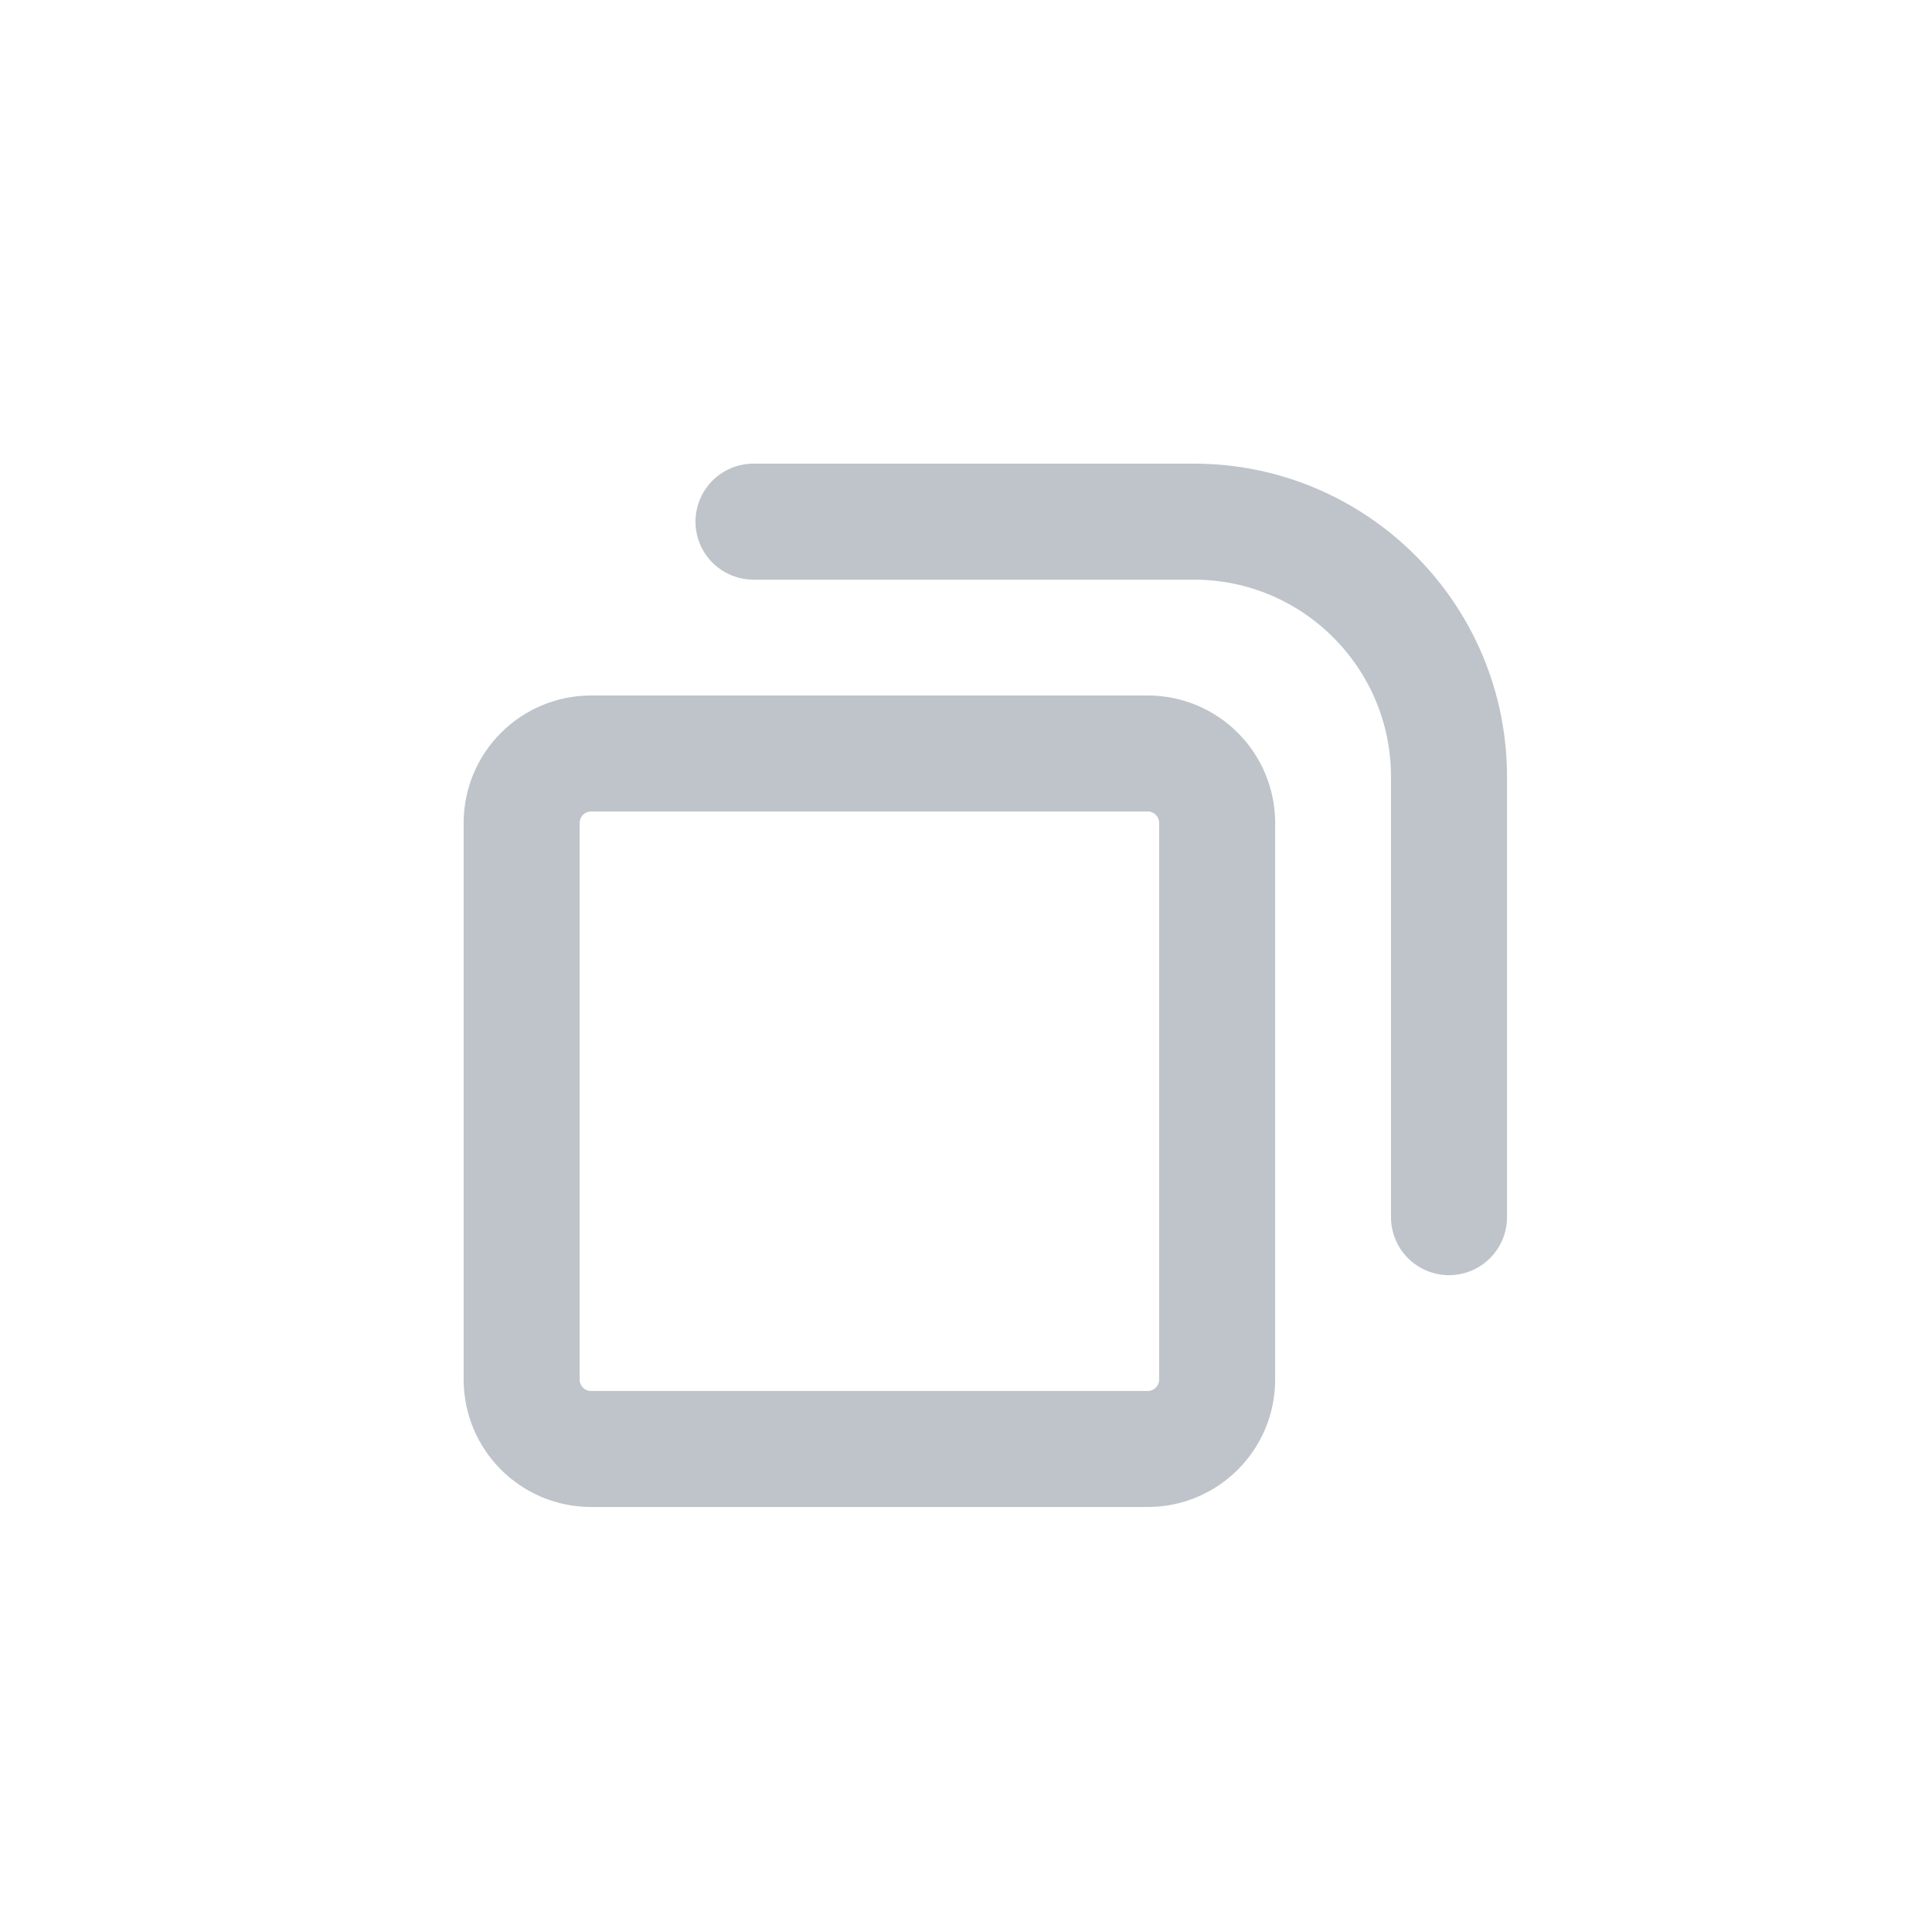
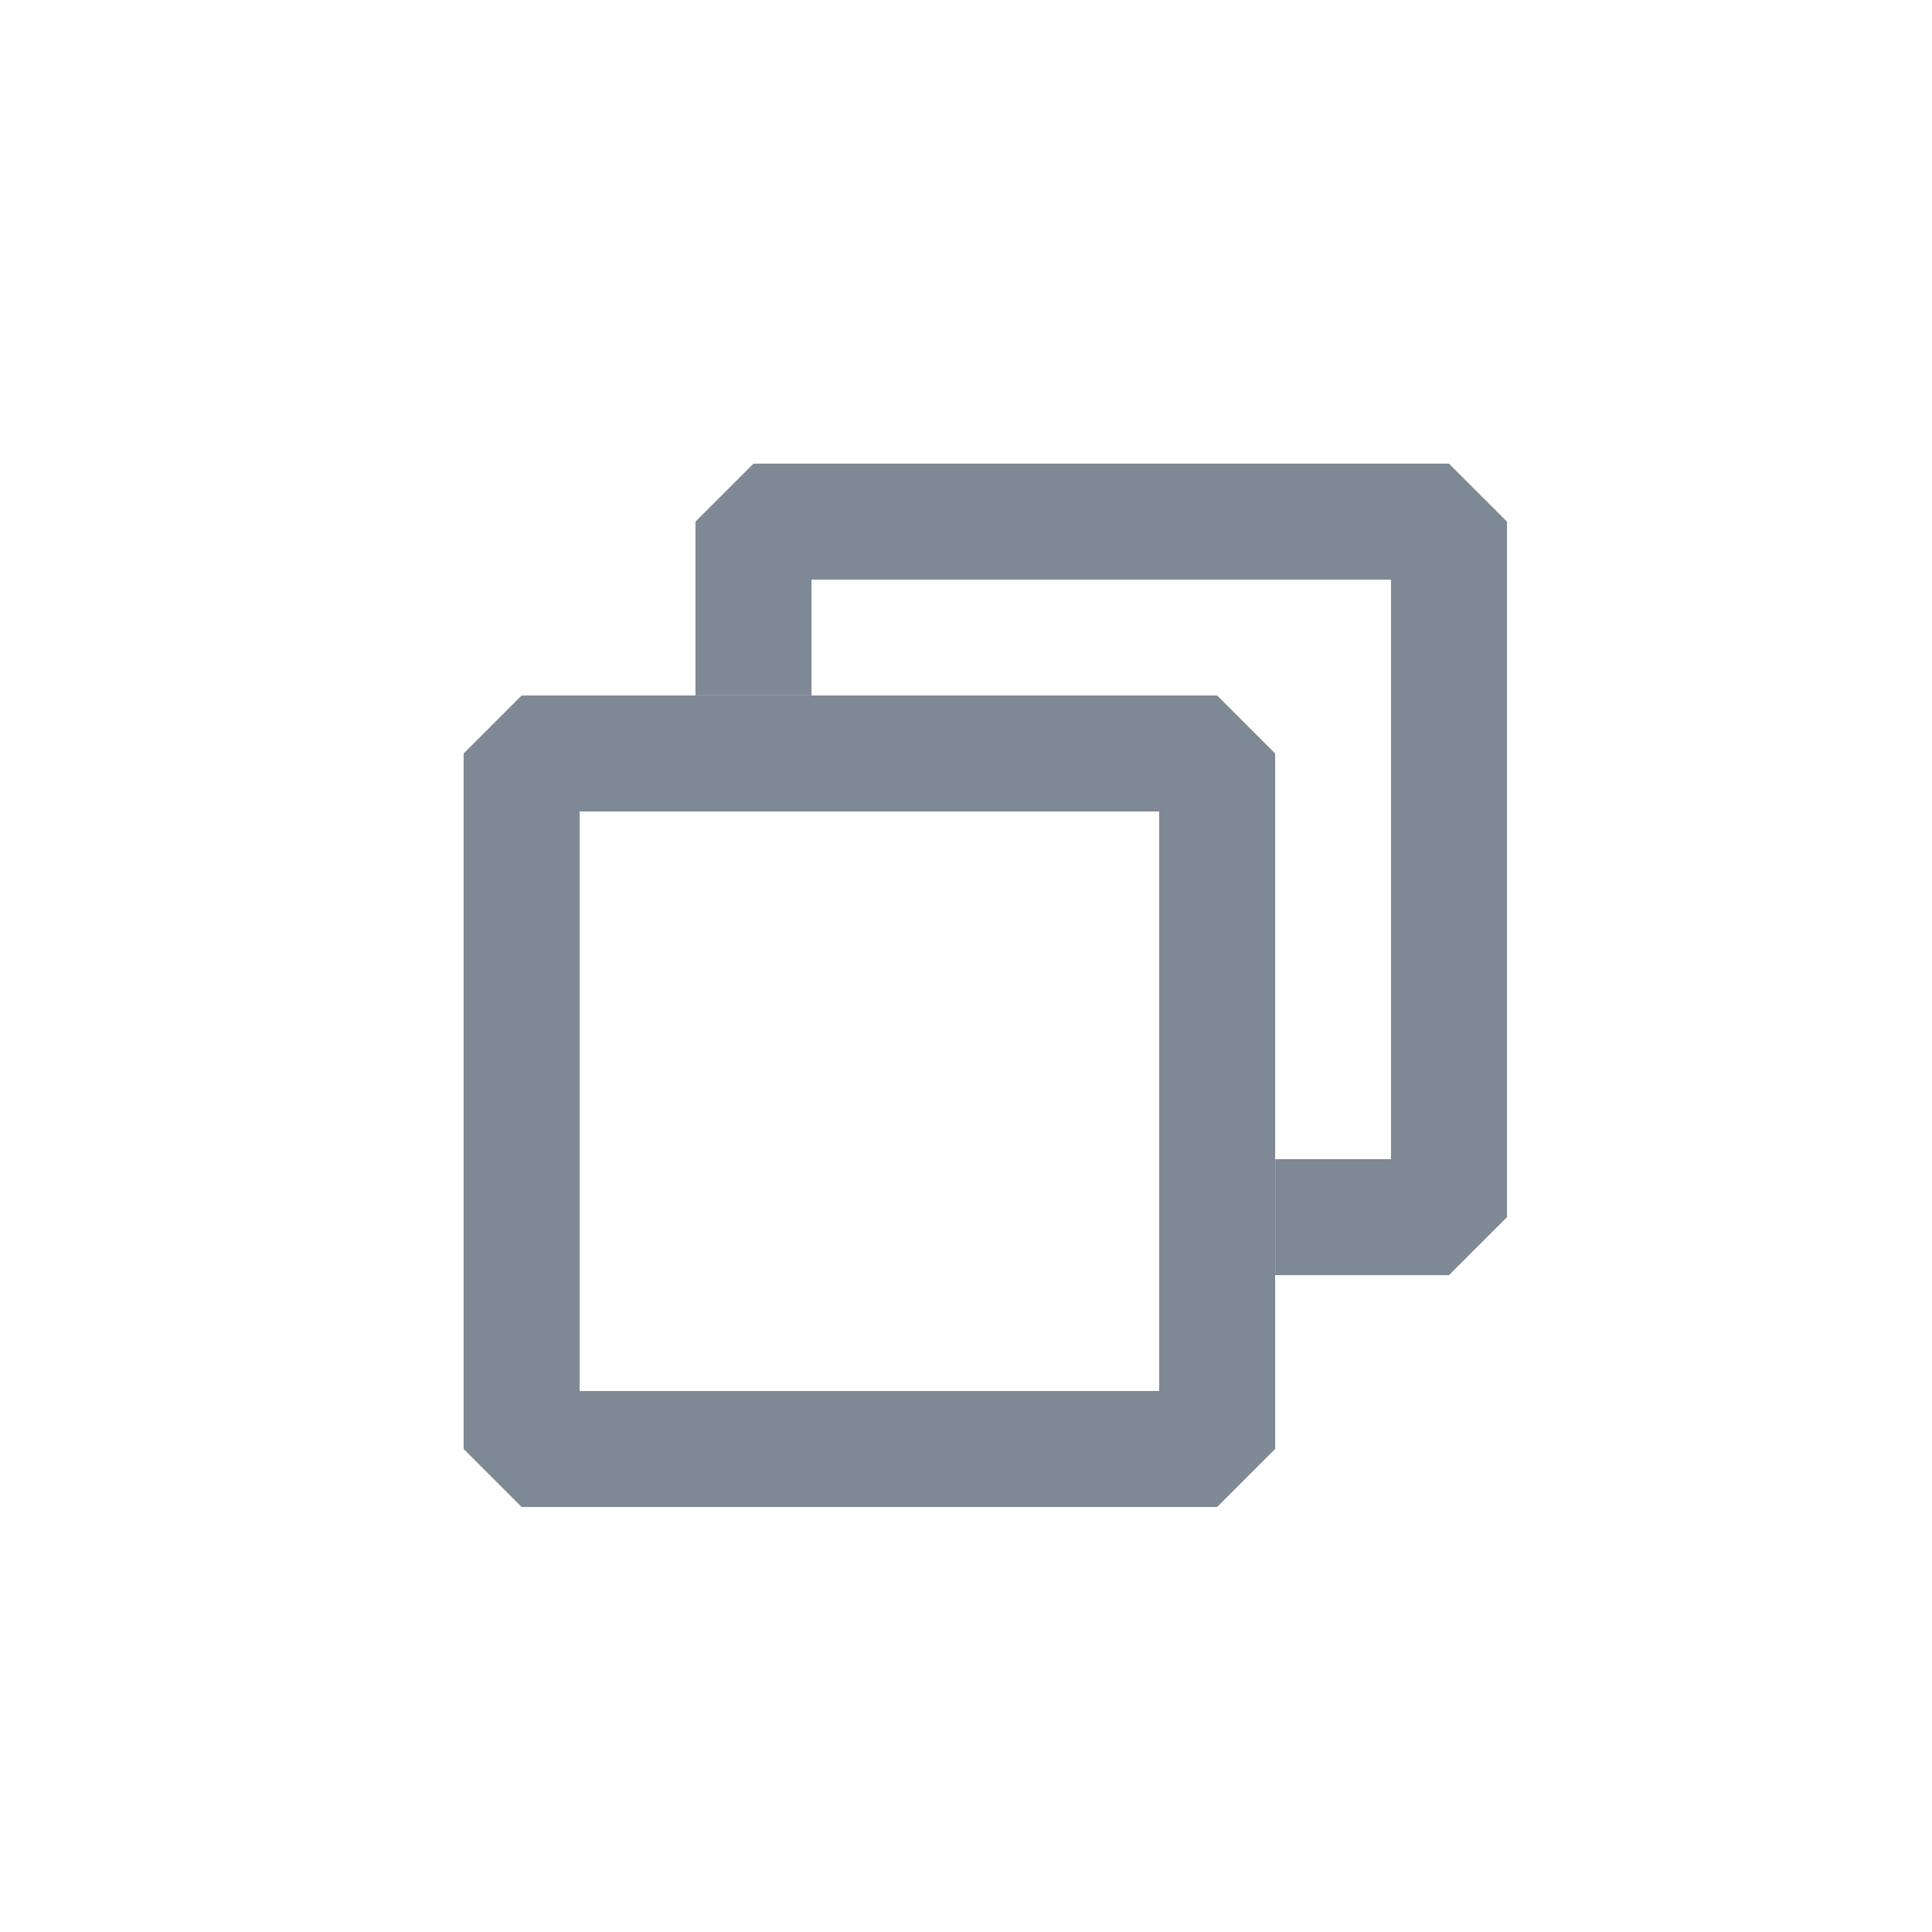
<svg xmlns="http://www.w3.org/2000/svg" viewBox="0 0 50 50" version="1.2" baseProfile="tiny">
  <defs>
</defs>
  <g fill="none" stroke="black" stroke-width="1" fill-rule="evenodd" stroke-linecap="square" stroke-linejoin="bevel">
-     <g fill="none" stroke="#707d8a" stroke-opacity="0.5" stroke-width="1.001" stroke-linecap="square" stroke-linejoin="bevel" transform="matrix(2.5,0,0,2.5,2.5,2.5)" font-family="Noto Sans" font-size="10" font-weight="400" font-style="normal">
+     <g fill="none" stroke="#000000" stroke-opacity="1" stroke-width="1" stroke-linecap="square" stroke-linejoin="bevel" transform="matrix(1,0,0,1,0,0)" font-family="Noto Sans" font-size="10" font-weight="400" font-style="normal">
</g>
-     <g fill="none" stroke="#707d8a" stroke-opacity="0.5" stroke-width="1.001" stroke-linecap="round" stroke-linejoin="miter" stroke-miterlimit="2" transform="matrix(2.5,0,0,2.5,2.5,2.5)" font-family="Noto Sans" font-size="10" font-weight="400" font-style="normal">
+     <g fill="none" stroke="#707d8a" stroke-opacity="1" stroke-width="1.001" stroke-linecap="square" stroke-linejoin="bevel" transform="matrix(2.5,0,0,2.5,2.5,2.5)" font-family="Noto Sans" font-size="10" font-weight="400" font-style="normal">
</g>
-     <g fill="none" stroke="#707d8a" stroke-opacity="0.5" stroke-width="1.001" stroke-linecap="round" stroke-linejoin="miter" stroke-miterlimit="2" transform="matrix(2.5,0,0,2.5,2.5,2.5)" font-family="Noto Sans" font-size="10" font-weight="400" font-style="normal">
+     <g fill="none" stroke="#707d8a" stroke-opacity="1" stroke-width="1.001" stroke-linecap="round" stroke-linejoin="miter" stroke-miterlimit="2" transform="matrix(2.5,0,0,2.5,2.5,2.5)" font-family="Noto Sans" font-size="10" font-weight="400" font-style="normal">
</g>
-     <g fill="none" stroke="#707d8a" stroke-opacity="0.5" stroke-width="1.001" stroke-linecap="round" stroke-linejoin="miter" stroke-miterlimit="2" transform="matrix(2.5,0,0,2.5,2.5,2.5)" font-family="Noto Sans" font-size="10" font-weight="400" font-style="normal">
+     <g fill="none" stroke="#707d8a" stroke-opacity="1" stroke-width="1.001" stroke-linecap="round" stroke-linejoin="miter" stroke-miterlimit="2" transform="matrix(2.5,0,0,2.5,2.5,2.5)" font-family="Noto Sans" font-size="10" font-weight="400" font-style="normal">
</g>
-     <g fill="none" stroke="#707d8a" stroke-opacity="0.5" stroke-width="1.001" stroke-linecap="round" stroke-linejoin="miter" stroke-miterlimit="2" transform="matrix(2.5,0,0,2.5,13.5,19.5)" font-family="Noto Sans" font-size="10" font-weight="400" font-style="normal">
+     <g fill="none" stroke="#707d8a" stroke-opacity="1" stroke-width="1.001" stroke-linecap="round" stroke-linejoin="miter" stroke-miterlimit="2" transform="matrix(2.5,0,0,2.5,2.5,2.5)" font-family="Noto Sans" font-size="10" font-weight="400" font-style="normal">
</g>
-     <g fill="none" stroke="#707d8a" stroke-opacity="0.5" stroke-width="1.001" stroke-linecap="round" stroke-linejoin="miter" stroke-miterlimit="2" transform="matrix(2.5,0,0,2.5,13.5,19.5)" font-family="Noto Sans" font-size="10" font-weight="400" font-style="normal">
+     <g fill="none" stroke="#707d8a" stroke-opacity="1" stroke-width="1.001" stroke-linecap="round" stroke-linejoin="miter" stroke-miterlimit="2" transform="matrix(2.5,0,0,2.5,13.5,19.5)" font-family="Noto Sans" font-size="10" font-weight="400" font-style="normal">
</g>
-     <g fill="none" stroke="#707d8a" stroke-opacity="0.5" stroke-width="1.001" stroke-linecap="round" stroke-linejoin="miter" stroke-miterlimit="2" transform="matrix(2.5,0,0,2.5,13.5,19.5)" font-family="Noto Sans" font-size="10" font-weight="400" font-style="normal">
+     <g fill="none" stroke="#707d8a" stroke-opacity="1" stroke-width="1.001" stroke-linecap="round" stroke-linejoin="miter" stroke-miterlimit="2" transform="matrix(2.5,0,0,2.5,13.5,19.5)" font-family="Noto Sans" font-size="10" font-weight="400" font-style="normal">
</g>
-     <g fill="none" stroke="#707d8a" stroke-opacity="0.45" stroke-width="1.201" stroke-linecap="round" stroke-linejoin="bevel" transform="matrix(2.5,0,0,2.5,13.5,19.5)" font-family="Noto Sans" font-size="10" font-weight="400" font-style="normal">
-       <path vector-effect="none" fill-rule="evenodd" d="M0,0.72 C0,0.322 0.322,0 0.72,0 L6.48,0 C6.878,0 7.2,0.322 7.2,0.72 L7.2,6.48 C7.2,6.878 6.878,7.2 6.48,7.2 L0.72,7.2 C0.322,7.2 0,6.878 0,6.48 L0,0.72" />
+     <g fill="none" stroke="#707d8a" stroke-opacity="1" stroke-width="1.001" stroke-linecap="round" stroke-linejoin="miter" stroke-miterlimit="2" transform="matrix(2.5,0,0,2.5,13.5,19.5)" font-family="Noto Sans" font-size="10" font-weight="400" font-style="normal">
+ </g>
+     <g fill="none" stroke="#707d8a" stroke-opacity="0.9" stroke-width="1.201" stroke-linecap="butt" stroke-linejoin="bevel" transform="matrix(2.5,0,0,2.5,13.5,19.5)" font-family="Noto Sans" font-size="10" font-weight="400" font-style="normal">
+       <path vector-effect="none" fill-rule="evenodd" d="M0,0 L7.2,0 L7.2,7.2 L0,7.2 L0,0 Z " />
    </g>
-     <g fill="none" stroke="#707d8a" stroke-opacity="0.5" stroke-width="1.001" stroke-linecap="round" stroke-linejoin="miter" stroke-miterlimit="2" transform="matrix(2.5,0,0,2.5,13.5,19.5)" font-family="Noto Sans" font-size="10" font-weight="400" font-style="normal">
+     <g fill="none" stroke="#707d8a" stroke-opacity="1" stroke-width="1.001" stroke-linecap="round" stroke-linejoin="miter" stroke-miterlimit="2" transform="matrix(2.5,0,0,2.5,13.5,19.5)" font-family="Noto Sans" font-size="10" font-weight="400" font-style="normal">
</g>
-     <g fill="none" stroke="#707d8a" stroke-opacity="0.5" stroke-width="1.001" stroke-linecap="round" stroke-linejoin="miter" stroke-miterlimit="2" transform="matrix(2.5,0,0,2.5,13.5,19.5)" font-family="Noto Sans" font-size="10" font-weight="400" font-style="normal">
+     <g fill="none" stroke="#707d8a" stroke-opacity="1" stroke-width="1.001" stroke-linecap="round" stroke-linejoin="miter" stroke-miterlimit="2" transform="matrix(2.5,0,0,2.5,13.5,19.5)" font-family="Noto Sans" font-size="10" font-weight="400" font-style="normal">
</g>
    <g fill="none" stroke="none" transform="matrix(2.5,0,0,2.5,13.5,19.5)" font-family="Noto Sans" font-size="10" font-weight="400" font-style="normal">
-       <path vector-effect="none" fill-rule="evenodd" d="M0,0 L7.2,0 L7.2,7.2 L0,7.2 L0,0" />
+       <path vector-effect="none" fill-rule="evenodd" d="M0,0 L7.2,0 L7.2,7.2 L0,7.2 L0,0 Z " />
    </g>
-     <g fill="none" stroke="#707d8a" stroke-opacity="0.5" stroke-width="1.001" stroke-linecap="round" stroke-linejoin="miter" stroke-miterlimit="2" transform="matrix(2.5,0,0,2.5,13.5,19.5)" font-family="Noto Sans" font-size="10" font-weight="400" font-style="normal">
+     <g fill="none" stroke="#707d8a" stroke-opacity="1" stroke-width="1.001" stroke-linecap="round" stroke-linejoin="miter" stroke-miterlimit="2" transform="matrix(2.5,0,0,2.5,13.5,19.5)" font-family="Noto Sans" font-size="10" font-weight="400" font-style="normal">
</g>
-     <g fill="none" stroke="#707d8a" stroke-opacity="0.5" stroke-width="1.001" stroke-linecap="round" stroke-linejoin="miter" stroke-miterlimit="2" transform="matrix(2.5,0,0,2.5,13.5,19.5)" font-family="Noto Sans" font-size="10" font-weight="400" font-style="normal">
+     <g fill="none" stroke="#707d8a" stroke-opacity="1" stroke-width="1.001" stroke-linecap="round" stroke-linejoin="miter" stroke-miterlimit="2" transform="matrix(2.5,0,0,2.5,13.5,19.5)" font-family="Noto Sans" font-size="10" font-weight="400" font-style="normal">
</g>
    <g fill="none" stroke="none" transform="matrix(2.5,0,0,2.5,13.5,19.5)" font-family="Noto Sans" font-size="10" font-weight="400" font-style="normal">
-       <path vector-effect="none" fill-rule="evenodd" d="M0.4,-0.601 L0.4,-0.4 L7.6,-0.4 L7.6,6.8 L7.801,6.8" />
+       <path vector-effect="none" fill-rule="evenodd" d="M0.4,-0.601 L0.4,-0.4 L7.6,-0.4 L7.6,6.8 L7.801,6.8 " />
    </g>
-     <g fill="none" stroke="#707d8a" stroke-opacity="0.5" stroke-width="1.001" stroke-linecap="round" stroke-linejoin="miter" stroke-miterlimit="2" transform="matrix(2.5,0,0,2.5,13.5,19.5)" font-family="Noto Sans" font-size="10" font-weight="400" font-style="normal">
+     <g fill="none" stroke="#707d8a" stroke-opacity="1" stroke-width="1.001" stroke-linecap="round" stroke-linejoin="miter" stroke-miterlimit="2" transform="matrix(2.5,0,0,2.5,13.5,19.5)" font-family="Noto Sans" font-size="10" font-weight="400" font-style="normal">
</g>
-     <g fill="none" stroke="#707d8a" stroke-opacity="0.5" stroke-width="1.001" stroke-linecap="round" stroke-linejoin="miter" stroke-miterlimit="2" transform="matrix(2.5,0,0,2.5,13.5,19.5)" font-family="Noto Sans" font-size="10" font-weight="400" font-style="normal">
+     <g fill="none" stroke="#707d8a" stroke-opacity="1" stroke-width="1.001" stroke-linecap="round" stroke-linejoin="miter" stroke-miterlimit="2" transform="matrix(2.5,0,0,2.5,13.5,19.5)" font-family="Noto Sans" font-size="10" font-weight="400" font-style="normal">
</g>
    <g fill="none" stroke="none" transform="matrix(2.5,0,0,2.5,13.5,19.5)" font-family="Noto Sans" font-size="10" font-weight="400" font-style="normal">
-       <path vector-effect="none" fill-rule="evenodd" d="M0.4,-0.601 L0.4,-0.4 L7.6,-0.4 L7.6,6.8 L7.801,6.8 L7.801,-0.601" />
+       <path vector-effect="none" fill-rule="evenodd" d="M0.4,-0.601 L0.4,-0.4 L7.6,-0.4 L7.6,6.8 L7.801,6.8 L7.801,-0.601 " />
    </g>
-     <g fill="none" stroke="#707d8a" stroke-opacity="0.5" stroke-width="1.001" stroke-linecap="round" stroke-linejoin="miter" stroke-miterlimit="2" transform="matrix(2.5,0,0,2.5,13.5,19.5)" font-family="Noto Sans" font-size="10" font-weight="400" font-style="normal">
+     <g fill="none" stroke="#707d8a" stroke-opacity="1" stroke-width="1.001" stroke-linecap="round" stroke-linejoin="miter" stroke-miterlimit="2" transform="matrix(2.5,0,0,2.5,13.5,19.5)" font-family="Noto Sans" font-size="10" font-weight="400" font-style="normal">
</g>
-     <g fill="none" stroke="#707d8a" stroke-opacity="0.5" stroke-width="1.001" stroke-linecap="round" stroke-linejoin="miter" stroke-miterlimit="2" transform="matrix(2.5,0,0,2.5,13.5,19.5)" font-family="Noto Sans" font-size="10" font-weight="400" font-style="normal">
+     <g fill="none" stroke="#707d8a" stroke-opacity="1" stroke-width="1.001" stroke-linecap="round" stroke-linejoin="miter" stroke-miterlimit="2" transform="matrix(2.5,0,0,2.5,13.5,19.5)" font-family="Noto Sans" font-size="10" font-weight="400" font-style="normal">
</g>
    <g fill="none" stroke="none" transform="matrix(2.5,0,0,2.5,13.5,19.5)" font-family="Noto Sans" font-size="10" font-weight="400" font-style="normal">
-       <path vector-effect="none" fill-rule="evenodd" d="M0.8,-0.601 L0.8,-0.8 L8,-0.8 L8,6.4 L7.801,6.4" />
+       <path vector-effect="none" fill-rule="evenodd" d="M0.8,-0.601 L0.8,-0.8 L8,-0.8 L8,6.4 L7.801,6.4 " />
    </g>
-     <g fill="none" stroke="#707d8a" stroke-opacity="0.5" stroke-width="1.001" stroke-linecap="round" stroke-linejoin="miter" stroke-miterlimit="2" transform="matrix(2.5,0,0,2.5,13.5,19.5)" font-family="Noto Sans" font-size="10" font-weight="400" font-style="normal">
+     <g fill="none" stroke="#707d8a" stroke-opacity="1" stroke-width="1.001" stroke-linecap="round" stroke-linejoin="miter" stroke-miterlimit="2" transform="matrix(2.5,0,0,2.5,13.5,19.5)" font-family="Noto Sans" font-size="10" font-weight="400" font-style="normal">
</g>
-     <g fill="none" stroke="#707d8a" stroke-opacity="0.5" stroke-width="1.001" stroke-linecap="round" stroke-linejoin="miter" stroke-miterlimit="2" transform="matrix(2.5,0,0,2.5,13.5,19.5)" font-family="Noto Sans" font-size="10" font-weight="400" font-style="normal">
+     <g fill="none" stroke="#707d8a" stroke-opacity="1" stroke-width="1.001" stroke-linecap="round" stroke-linejoin="miter" stroke-miterlimit="2" transform="matrix(2.5,0,0,2.5,13.5,19.5)" font-family="Noto Sans" font-size="10" font-weight="400" font-style="normal">
</g>
    <g fill="none" stroke="none" transform="matrix(2.5,0,0,2.5,13.5,19.5)" font-family="Noto Sans" font-size="10" font-weight="400" font-style="normal">
-       <path vector-effect="none" fill-rule="evenodd" d="M0.8,-0.601 L0.8,-0.8 L8,-0.8 L8,6.4 L7.801,6.4 L7.801,-0.601" />
+       <path vector-effect="none" fill-rule="evenodd" d="M0.8,-0.601 L0.8,-0.8 L8,-0.8 L8,6.4 L7.801,6.4 L7.801,-0.601 " />
    </g>
-     <g fill="none" stroke="#707d8a" stroke-opacity="0.5" stroke-width="1.001" stroke-linecap="round" stroke-linejoin="miter" stroke-miterlimit="2" transform="matrix(2.5,0,0,2.5,13.5,19.5)" font-family="Noto Sans" font-size="10" font-weight="400" font-style="normal">
+     <g fill="none" stroke="#707d8a" stroke-opacity="1" stroke-width="1.001" stroke-linecap="round" stroke-linejoin="miter" stroke-miterlimit="2" transform="matrix(2.5,0,0,2.5,13.5,19.5)" font-family="Noto Sans" font-size="10" font-weight="400" font-style="normal">
</g>
-     <g fill="none" stroke="#707d8a" stroke-opacity="0.5" stroke-width="1.001" stroke-linecap="round" stroke-linejoin="miter" stroke-miterlimit="2" transform="matrix(2.5,0,0,2.5,13.5,19.5)" font-family="Noto Sans" font-size="10" font-weight="400" font-style="normal">
+     <g fill="none" stroke="#707d8a" stroke-opacity="1" stroke-width="1.001" stroke-linecap="round" stroke-linejoin="miter" stroke-miterlimit="2" transform="matrix(2.5,0,0,2.5,13.5,19.5)" font-family="Noto Sans" font-size="10" font-weight="400" font-style="normal">
</g>
    <g fill="none" stroke="none" transform="matrix(2.5,0,0,2.5,13.5,19.5)" font-family="Noto Sans" font-size="10" font-weight="400" font-style="normal">
-       <path vector-effect="none" fill-rule="evenodd" d="M1.2,-0.601 L1.2,-1.2 L8.4,-1.2 L8.4,6 L7.801,6" />
+       <path vector-effect="none" fill-rule="evenodd" d="M1.2,-0.601 L1.2,-1.2 L8.4,-1.2 L8.4,6 L7.801,6 " />
    </g>
-     <g fill="none" stroke="#707d8a" stroke-opacity="0.5" stroke-width="1.001" stroke-linecap="round" stroke-linejoin="miter" stroke-miterlimit="2" transform="matrix(2.5,0,0,2.5,13.5,19.5)" font-family="Noto Sans" font-size="10" font-weight="400" font-style="normal">
+     <g fill="none" stroke="#707d8a" stroke-opacity="1" stroke-width="1.001" stroke-linecap="round" stroke-linejoin="miter" stroke-miterlimit="2" transform="matrix(2.5,0,0,2.5,13.5,19.5)" font-family="Noto Sans" font-size="10" font-weight="400" font-style="normal">
</g>
-     <g fill="none" stroke="#707d8a" stroke-opacity="0.5" stroke-width="1.001" stroke-linecap="round" stroke-linejoin="miter" stroke-miterlimit="2" transform="matrix(2.5,0,0,2.5,13.5,19.5)" font-family="Noto Sans" font-size="10" font-weight="400" font-style="normal">
+     <g fill="none" stroke="#707d8a" stroke-opacity="1" stroke-width="1.001" stroke-linecap="round" stroke-linejoin="miter" stroke-miterlimit="2" transform="matrix(2.5,0,0,2.5,13.5,19.5)" font-family="Noto Sans" font-size="10" font-weight="400" font-style="normal">
</g>
    <g fill="none" stroke="none" transform="matrix(2.5,0,0,2.5,13.5,19.5)" font-family="Noto Sans" font-size="10" font-weight="400" font-style="normal">
-       <path vector-effect="none" fill-rule="evenodd" d="M1.2,-0.601 L1.2,-1.2 L8.4,-1.2 L8.4,6 L7.801,6 L7.801,-0.601" />
+       <path vector-effect="none" fill-rule="evenodd" d="M1.2,-0.601 L1.2,-1.2 L8.4,-1.2 L8.4,6 L7.801,6 L7.801,-0.601 " />
    </g>
-     <g fill="none" stroke="#707d8a" stroke-opacity="0.5" stroke-width="1.001" stroke-linecap="round" stroke-linejoin="miter" stroke-miterlimit="2" transform="matrix(2.5,0,0,2.5,13.5,19.5)" font-family="Noto Sans" font-size="10" font-weight="400" font-style="normal">
+     <g fill="none" stroke="#707d8a" stroke-opacity="1" stroke-width="1.001" stroke-linecap="round" stroke-linejoin="miter" stroke-miterlimit="2" transform="matrix(2.5,0,0,2.5,13.5,19.5)" font-family="Noto Sans" font-size="10" font-weight="400" font-style="normal">
</g>
-     <g fill="none" stroke="#707d8a" stroke-opacity="0.5" stroke-width="1.001" stroke-linecap="round" stroke-linejoin="miter" stroke-miterlimit="2" transform="matrix(2.5,0,0,2.5,13.5,19.5)" font-family="Noto Sans" font-size="10" font-weight="400" font-style="normal">
+     <g fill="none" stroke="#707d8a" stroke-opacity="1" stroke-width="1.001" stroke-linecap="round" stroke-linejoin="miter" stroke-miterlimit="2" transform="matrix(2.5,0,0,2.5,13.5,19.5)" font-family="Noto Sans" font-size="10" font-weight="400" font-style="normal">
</g>
    <g fill="none" stroke="none" transform="matrix(2.5,0,0,2.5,13.5,19.5)" font-family="Noto Sans" font-size="10" font-weight="400" font-style="normal">
-       <path vector-effect="none" fill-rule="evenodd" d="M1.6,-0.601 L1.6,-1.6 L8.8,-1.6 L8.8,5.6 L7.801,5.6" />
+       <path vector-effect="none" fill-rule="evenodd" d="M1.6,-0.601 L1.6,-1.6 L8.8,-1.6 L8.8,5.6 L7.801,5.6 " />
    </g>
-     <g fill="none" stroke="#707d8a" stroke-opacity="0.5" stroke-width="1.001" stroke-linecap="round" stroke-linejoin="miter" stroke-miterlimit="2" transform="matrix(2.5,0,0,2.5,13.5,19.5)" font-family="Noto Sans" font-size="10" font-weight="400" font-style="normal">
+     <g fill="none" stroke="#707d8a" stroke-opacity="1" stroke-width="1.001" stroke-linecap="round" stroke-linejoin="miter" stroke-miterlimit="2" transform="matrix(2.5,0,0,2.5,13.5,19.5)" font-family="Noto Sans" font-size="10" font-weight="400" font-style="normal">
</g>
-     <g fill="none" stroke="#707d8a" stroke-opacity="0.5" stroke-width="1.001" stroke-linecap="round" stroke-linejoin="miter" stroke-miterlimit="2" transform="matrix(2.5,0,0,2.5,13.5,19.5)" font-family="Noto Sans" font-size="10" font-weight="400" font-style="normal">
+     <g fill="none" stroke="#707d8a" stroke-opacity="1" stroke-width="1.001" stroke-linecap="round" stroke-linejoin="miter" stroke-miterlimit="2" transform="matrix(2.5,0,0,2.5,13.5,19.5)" font-family="Noto Sans" font-size="10" font-weight="400" font-style="normal">
</g>
    <g fill="none" stroke="none" transform="matrix(2.5,0,0,2.5,13.5,19.5)" font-family="Noto Sans" font-size="10" font-weight="400" font-style="normal">
-       <path vector-effect="none" fill-rule="evenodd" d="M1.6,-0.601 L1.6,-1.6 L8.8,-1.6 L8.8,5.6 L7.801,5.6 L7.801,-0.601" />
+       <path vector-effect="none" fill-rule="evenodd" d="M1.6,-0.601 L1.6,-1.6 L8.8,-1.6 L8.8,5.6 L7.801,5.6 L7.801,-0.601 " />
    </g>
-     <g fill="none" stroke="#707d8a" stroke-opacity="0.5" stroke-width="1.001" stroke-linecap="round" stroke-linejoin="miter" stroke-miterlimit="2" transform="matrix(2.5,0,0,2.5,13.5,19.5)" font-family="Noto Sans" font-size="10" font-weight="400" font-style="normal">
+     <g fill="none" stroke="#707d8a" stroke-opacity="1" stroke-width="1.001" stroke-linecap="round" stroke-linejoin="miter" stroke-miterlimit="2" transform="matrix(2.5,0,0,2.5,13.5,19.5)" font-family="Noto Sans" font-size="10" font-weight="400" font-style="normal">
</g>
-     <g fill="none" stroke="#707d8a" stroke-opacity="0.5" stroke-width="1.001" stroke-linecap="round" stroke-linejoin="miter" stroke-miterlimit="2" transform="matrix(2.5,0,0,2.5,13.5,19.5)" font-family="Noto Sans" font-size="10" font-weight="400" font-style="normal">
+     <g fill="none" stroke="#707d8a" stroke-opacity="1" stroke-width="1.001" stroke-linecap="round" stroke-linejoin="miter" stroke-miterlimit="2" transform="matrix(2.5,0,0,2.5,13.5,19.5)" font-family="Noto Sans" font-size="10" font-weight="400" font-style="normal">
</g>
    <g fill="none" stroke="none" transform="matrix(2.5,0,0,2.5,13.5,19.5)" font-family="Noto Sans" font-size="10" font-weight="400" font-style="normal">
-       <path vector-effect="none" fill-rule="evenodd" d="M2,-0.601 L2,-2 L9.2,-2 L9.2,5.2 L7.801,5.2" />
+       <path vector-effect="none" fill-rule="evenodd" d="M2,-0.601 L2,-2 L9.2,-2 L9.2,5.2 L7.801,5.2 " />
    </g>
-     <g fill="none" stroke="#707d8a" stroke-opacity="0.5" stroke-width="1.001" stroke-linecap="round" stroke-linejoin="miter" stroke-miterlimit="2" transform="matrix(2.5,0,0,2.5,13.5,19.5)" font-family="Noto Sans" font-size="10" font-weight="400" font-style="normal">
+     <g fill="none" stroke="#707d8a" stroke-opacity="1" stroke-width="1.001" stroke-linecap="round" stroke-linejoin="miter" stroke-miterlimit="2" transform="matrix(2.5,0,0,2.5,13.5,19.5)" font-family="Noto Sans" font-size="10" font-weight="400" font-style="normal">
</g>
-     <g fill="none" stroke="#707d8a" stroke-opacity="0.5" stroke-width="1.001" stroke-linecap="round" stroke-linejoin="miter" stroke-miterlimit="2" transform="matrix(2.5,0,0,2.5,13.5,19.5)" font-family="Noto Sans" font-size="10" font-weight="400" font-style="normal">
+     <g fill="none" stroke="#707d8a" stroke-opacity="1" stroke-width="1.001" stroke-linecap="round" stroke-linejoin="miter" stroke-miterlimit="2" transform="matrix(2.5,0,0,2.5,13.5,19.5)" font-family="Noto Sans" font-size="10" font-weight="400" font-style="normal">
</g>
    <g fill="none" stroke="none" transform="matrix(2.5,0,0,2.5,13.5,19.5)" font-family="Noto Sans" font-size="10" font-weight="400" font-style="normal">
-       <path vector-effect="none" fill-rule="evenodd" d="M2,-0.601 L2,-2 L9.2,-2 L9.2,5.2 L7.801,5.2 L7.801,-0.601" />
+       <path vector-effect="none" fill-rule="evenodd" d="M2,-0.601 L2,-2 L9.2,-2 L9.2,5.2 L7.801,5.2 L7.801,-0.601 " />
    </g>
-     <g fill="none" stroke="#707d8a" stroke-opacity="0.5" stroke-width="1.001" stroke-linecap="round" stroke-linejoin="miter" stroke-miterlimit="2" transform="matrix(2.5,0,0,2.5,13.5,19.5)" font-family="Noto Sans" font-size="10" font-weight="400" font-style="normal">
+     <g fill="none" stroke="#707d8a" stroke-opacity="1" stroke-width="1.001" stroke-linecap="round" stroke-linejoin="miter" stroke-miterlimit="2" transform="matrix(2.5,0,0,2.5,13.5,19.5)" font-family="Noto Sans" font-size="10" font-weight="400" font-style="normal">
</g>
-     <g fill="none" stroke="#707d8a" stroke-opacity="0.5" stroke-width="1.001" stroke-linecap="round" stroke-linejoin="miter" stroke-miterlimit="2" transform="matrix(2.5,0,0,2.5,13.5,19.5)" font-family="Noto Sans" font-size="10" font-weight="400" font-style="normal">
+     <g fill="none" stroke="#707d8a" stroke-opacity="1" stroke-width="1.001" stroke-linecap="round" stroke-linejoin="miter" stroke-miterlimit="2" transform="matrix(2.5,0,0,2.5,13.5,19.5)" font-family="Noto Sans" font-size="10" font-weight="400" font-style="normal">
</g>
-     <g fill="none" stroke="#707d8a" stroke-opacity="0.45" stroke-width="1.201" stroke-linecap="round" stroke-linejoin="bevel" transform="matrix(2.5,0,0,2.5,13.5,19.5)" font-family="Noto Sans" font-size="10" font-weight="400" font-style="normal">
-       <path vector-effect="none" fill-rule="evenodd" d="M2.4,-2.4 L6.959,-2.4 M6.959,-2.4 C8.417,-2.4 9.6,-1.217 9.6,0.241 L9.6,4.8" />
+     <g fill="none" stroke="#707d8a" stroke-opacity="0.9" stroke-width="1.201" stroke-linecap="butt" stroke-linejoin="bevel" transform="matrix(2.5,0,0,2.5,13.5,19.5)" font-family="Noto Sans" font-size="10" font-weight="400" font-style="normal">
+       <path vector-effect="none" fill-rule="evenodd" d="M2.4,-0.601 L2.4,-2.4 L9.6,-2.4 L9.6,4.8 L7.801,4.8 " />
    </g>
-     <g fill="none" stroke="#707d8a" stroke-opacity="0.5" stroke-width="1.001" stroke-linecap="round" stroke-linejoin="miter" stroke-miterlimit="2" transform="matrix(2.5,0,0,2.5,13.5,19.5)" font-family="Noto Sans" font-size="10" font-weight="400" font-style="normal">
+     <g fill="none" stroke="#707d8a" stroke-opacity="1" stroke-width="1.001" stroke-linecap="round" stroke-linejoin="miter" stroke-miterlimit="2" transform="matrix(2.5,0,0,2.5,13.5,19.5)" font-family="Noto Sans" font-size="10" font-weight="400" font-style="normal">
</g>
-     <g fill="none" stroke="#707d8a" stroke-opacity="0.5" stroke-width="1.001" stroke-linecap="round" stroke-linejoin="miter" stroke-miterlimit="2" transform="matrix(2.5,0,0,2.5,13.5,19.5)" font-family="Noto Sans" font-size="10" font-weight="400" font-style="normal">
+     <g fill="none" stroke="#707d8a" stroke-opacity="1" stroke-width="1.001" stroke-linecap="round" stroke-linejoin="miter" stroke-miterlimit="2" transform="matrix(2.5,0,0,2.5,13.5,19.5)" font-family="Noto Sans" font-size="10" font-weight="400" font-style="normal">
</g>
    <g fill="none" stroke="none" transform="matrix(2.5,0,0,2.5,13.5,19.5)" font-family="Noto Sans" font-size="10" font-weight="400" font-style="normal">
-       <path vector-effect="none" fill-rule="evenodd" d="M2.4,-0.601 L2.4,-2.4 L9.6,-2.4 L9.6,4.8 L7.801,4.8 L7.801,-0.601" />
+       <path vector-effect="none" fill-rule="evenodd" d="M2.4,-0.601 L2.4,-2.4 L9.6,-2.4 L9.6,4.8 L7.801,4.8 L7.801,-0.601 " />
    </g>
-     <g fill="none" stroke="#707d8a" stroke-opacity="0.5" stroke-width="1.001" stroke-linecap="round" stroke-linejoin="miter" stroke-miterlimit="2" transform="matrix(2.5,0,0,2.5,13.5,19.5)" font-family="Noto Sans" font-size="10" font-weight="400" font-style="normal">
+     <g fill="none" stroke="#707d8a" stroke-opacity="1" stroke-width="1.001" stroke-linecap="round" stroke-linejoin="miter" stroke-miterlimit="2" transform="matrix(2.5,0,0,2.5,13.5,19.5)" font-family="Noto Sans" font-size="10" font-weight="400" font-style="normal">
</g>
-     <g fill="none" stroke="#707d8a" stroke-opacity="0.5" stroke-width="1.001" stroke-linecap="round" stroke-linejoin="miter" stroke-miterlimit="2" transform="matrix(2.5,0,0,2.5,2.5,2.5)" font-family="Noto Sans" font-size="10" font-weight="400" font-style="normal">
+     <g fill="none" stroke="#707d8a" stroke-opacity="1" stroke-width="1.001" stroke-linecap="round" stroke-linejoin="miter" stroke-miterlimit="2" transform="matrix(2.5,0,0,2.5,2.5,2.5)" font-family="Noto Sans" font-size="10" font-weight="400" font-style="normal">
</g>
-     <g fill="none" stroke="#707d8a" stroke-opacity="0.5" stroke-width="1.001" stroke-linecap="square" stroke-linejoin="bevel" transform="matrix(2.5,0,0,2.5,2.5,2.5)" font-family="Noto Sans" font-size="10" font-weight="400" font-style="normal">
+     <g fill="none" stroke="#707d8a" stroke-opacity="1" stroke-width="1.001" stroke-linecap="square" stroke-linejoin="bevel" transform="matrix(2.5,0,0,2.5,2.5,2.5)" font-family="Noto Sans" font-size="10" font-weight="400" font-style="normal">
</g>
    <g fill="none" stroke="#000000" stroke-opacity="1" stroke-width="1" stroke-linecap="square" stroke-linejoin="bevel" transform="matrix(1,0,0,1,0,0)" font-family="Noto Sans" font-size="10" font-weight="400" font-style="normal">
</g>
  </g>
</svg>
